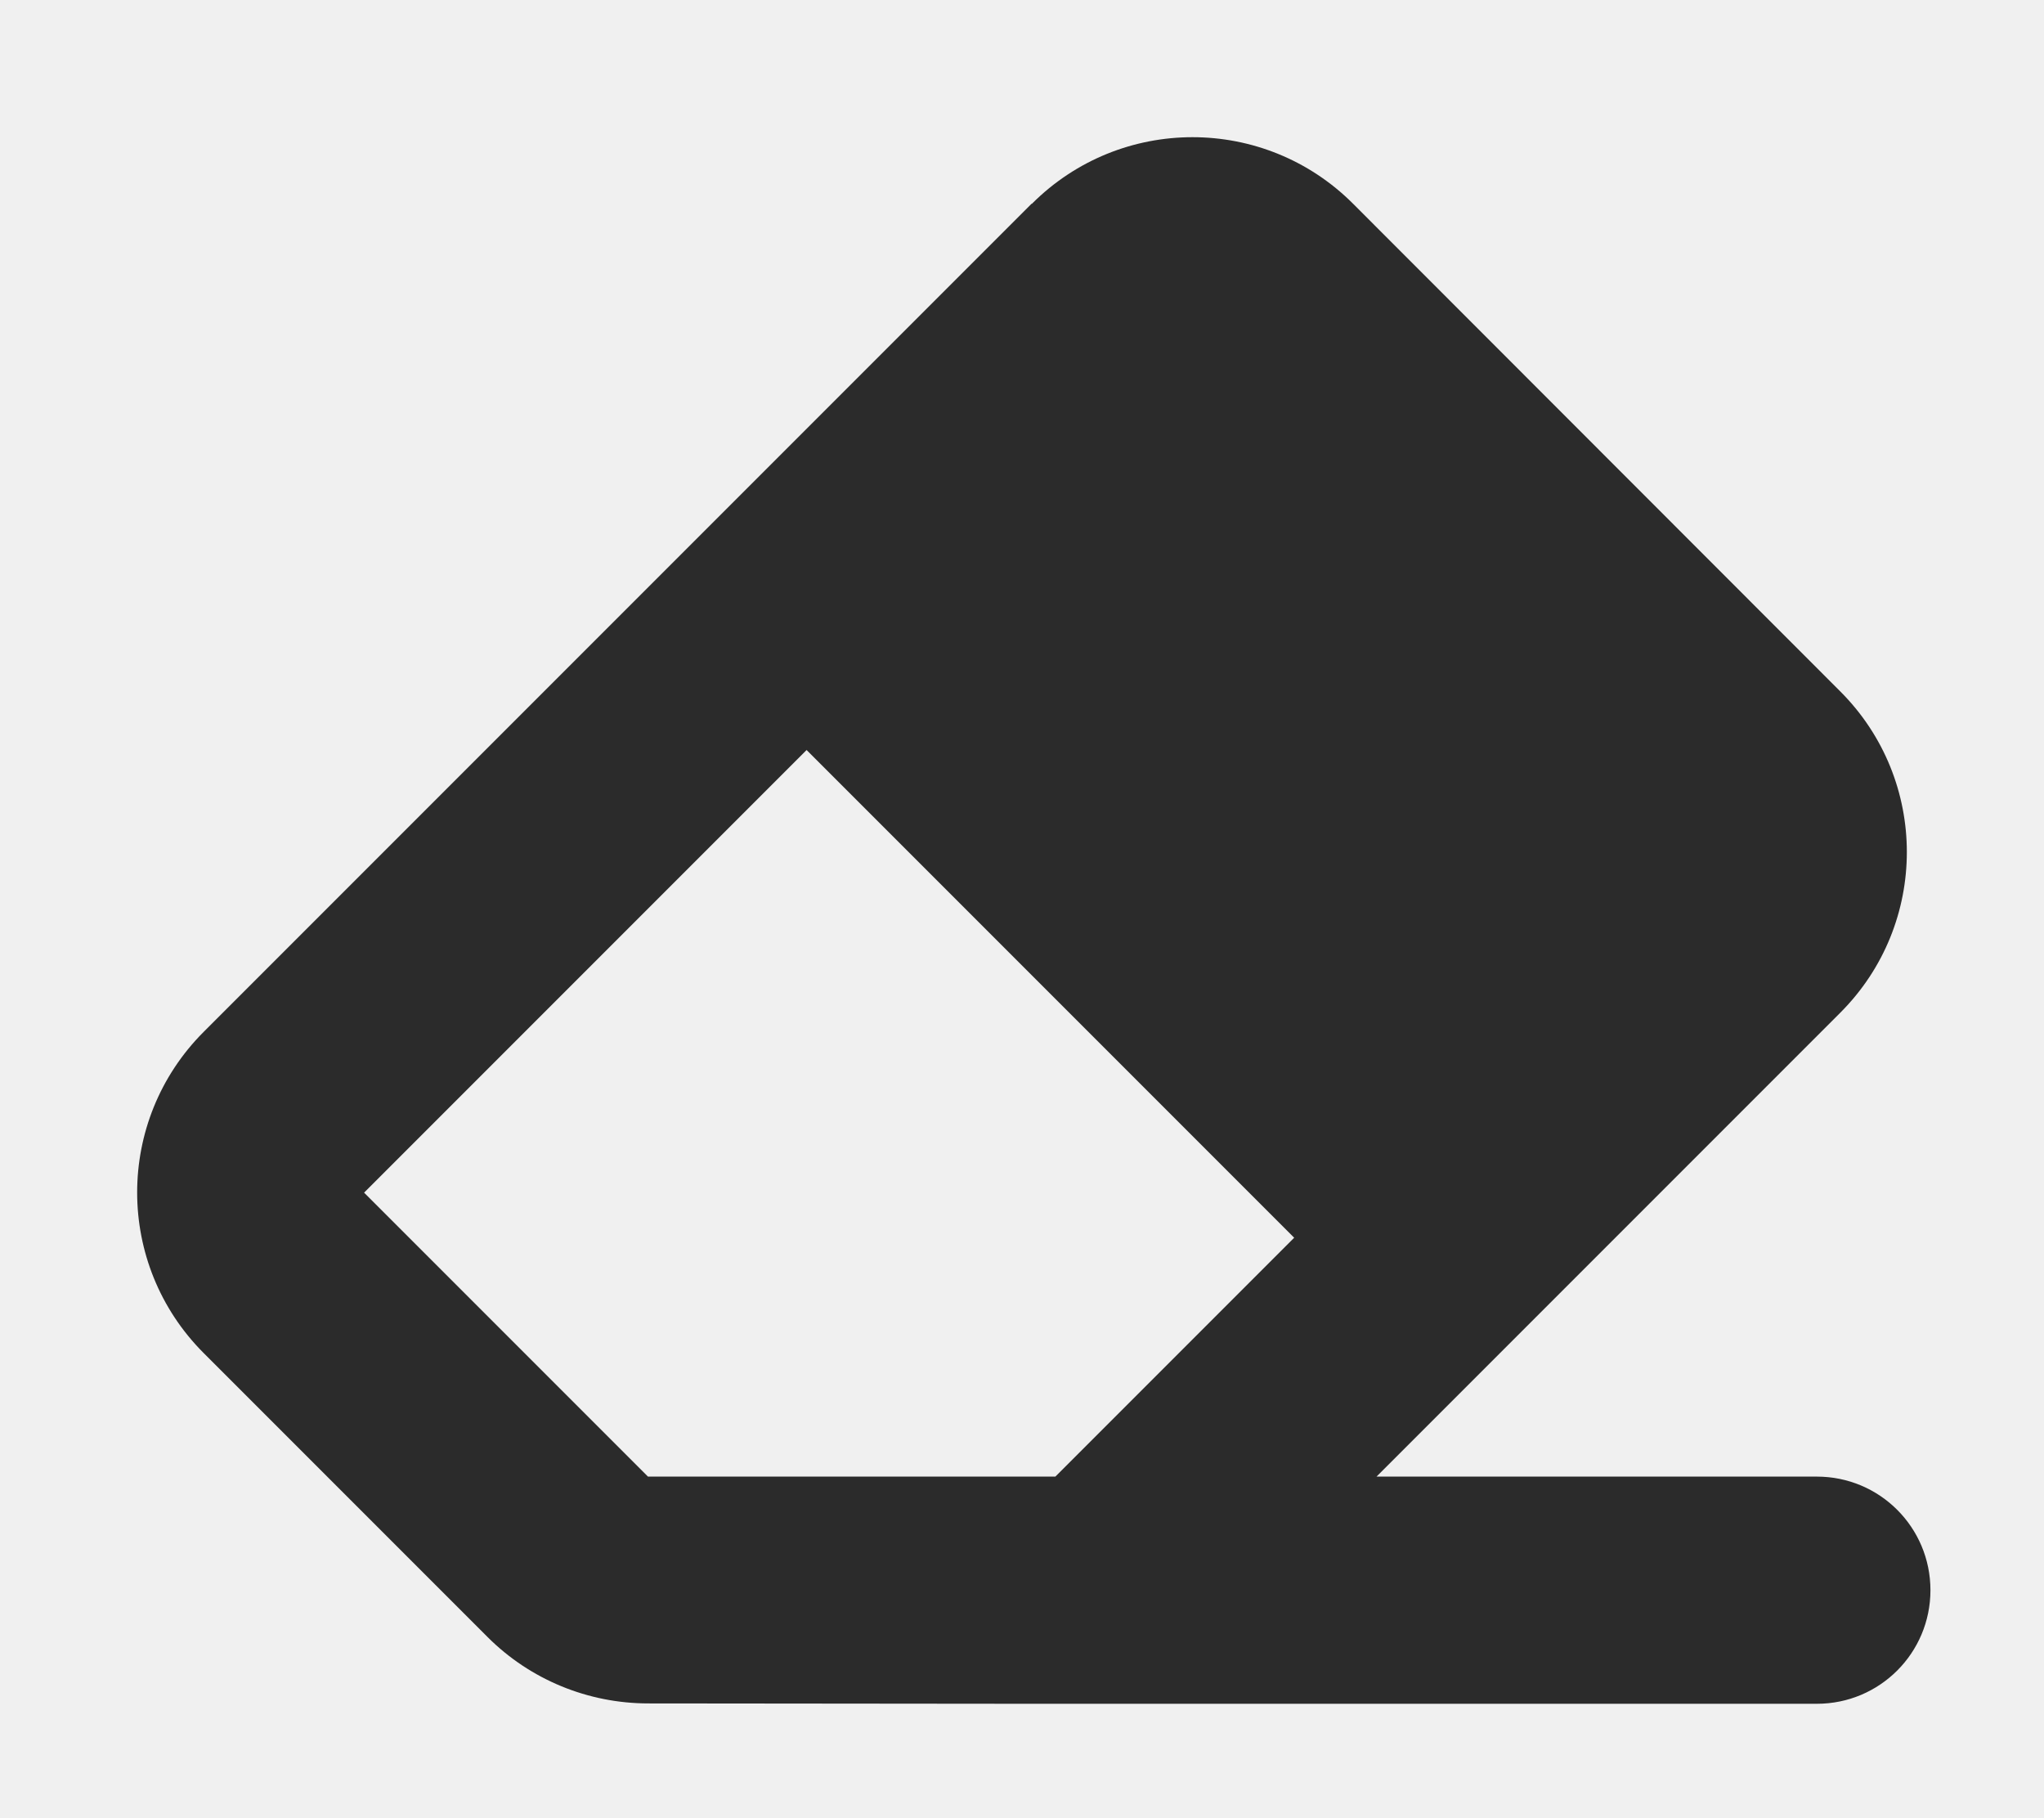
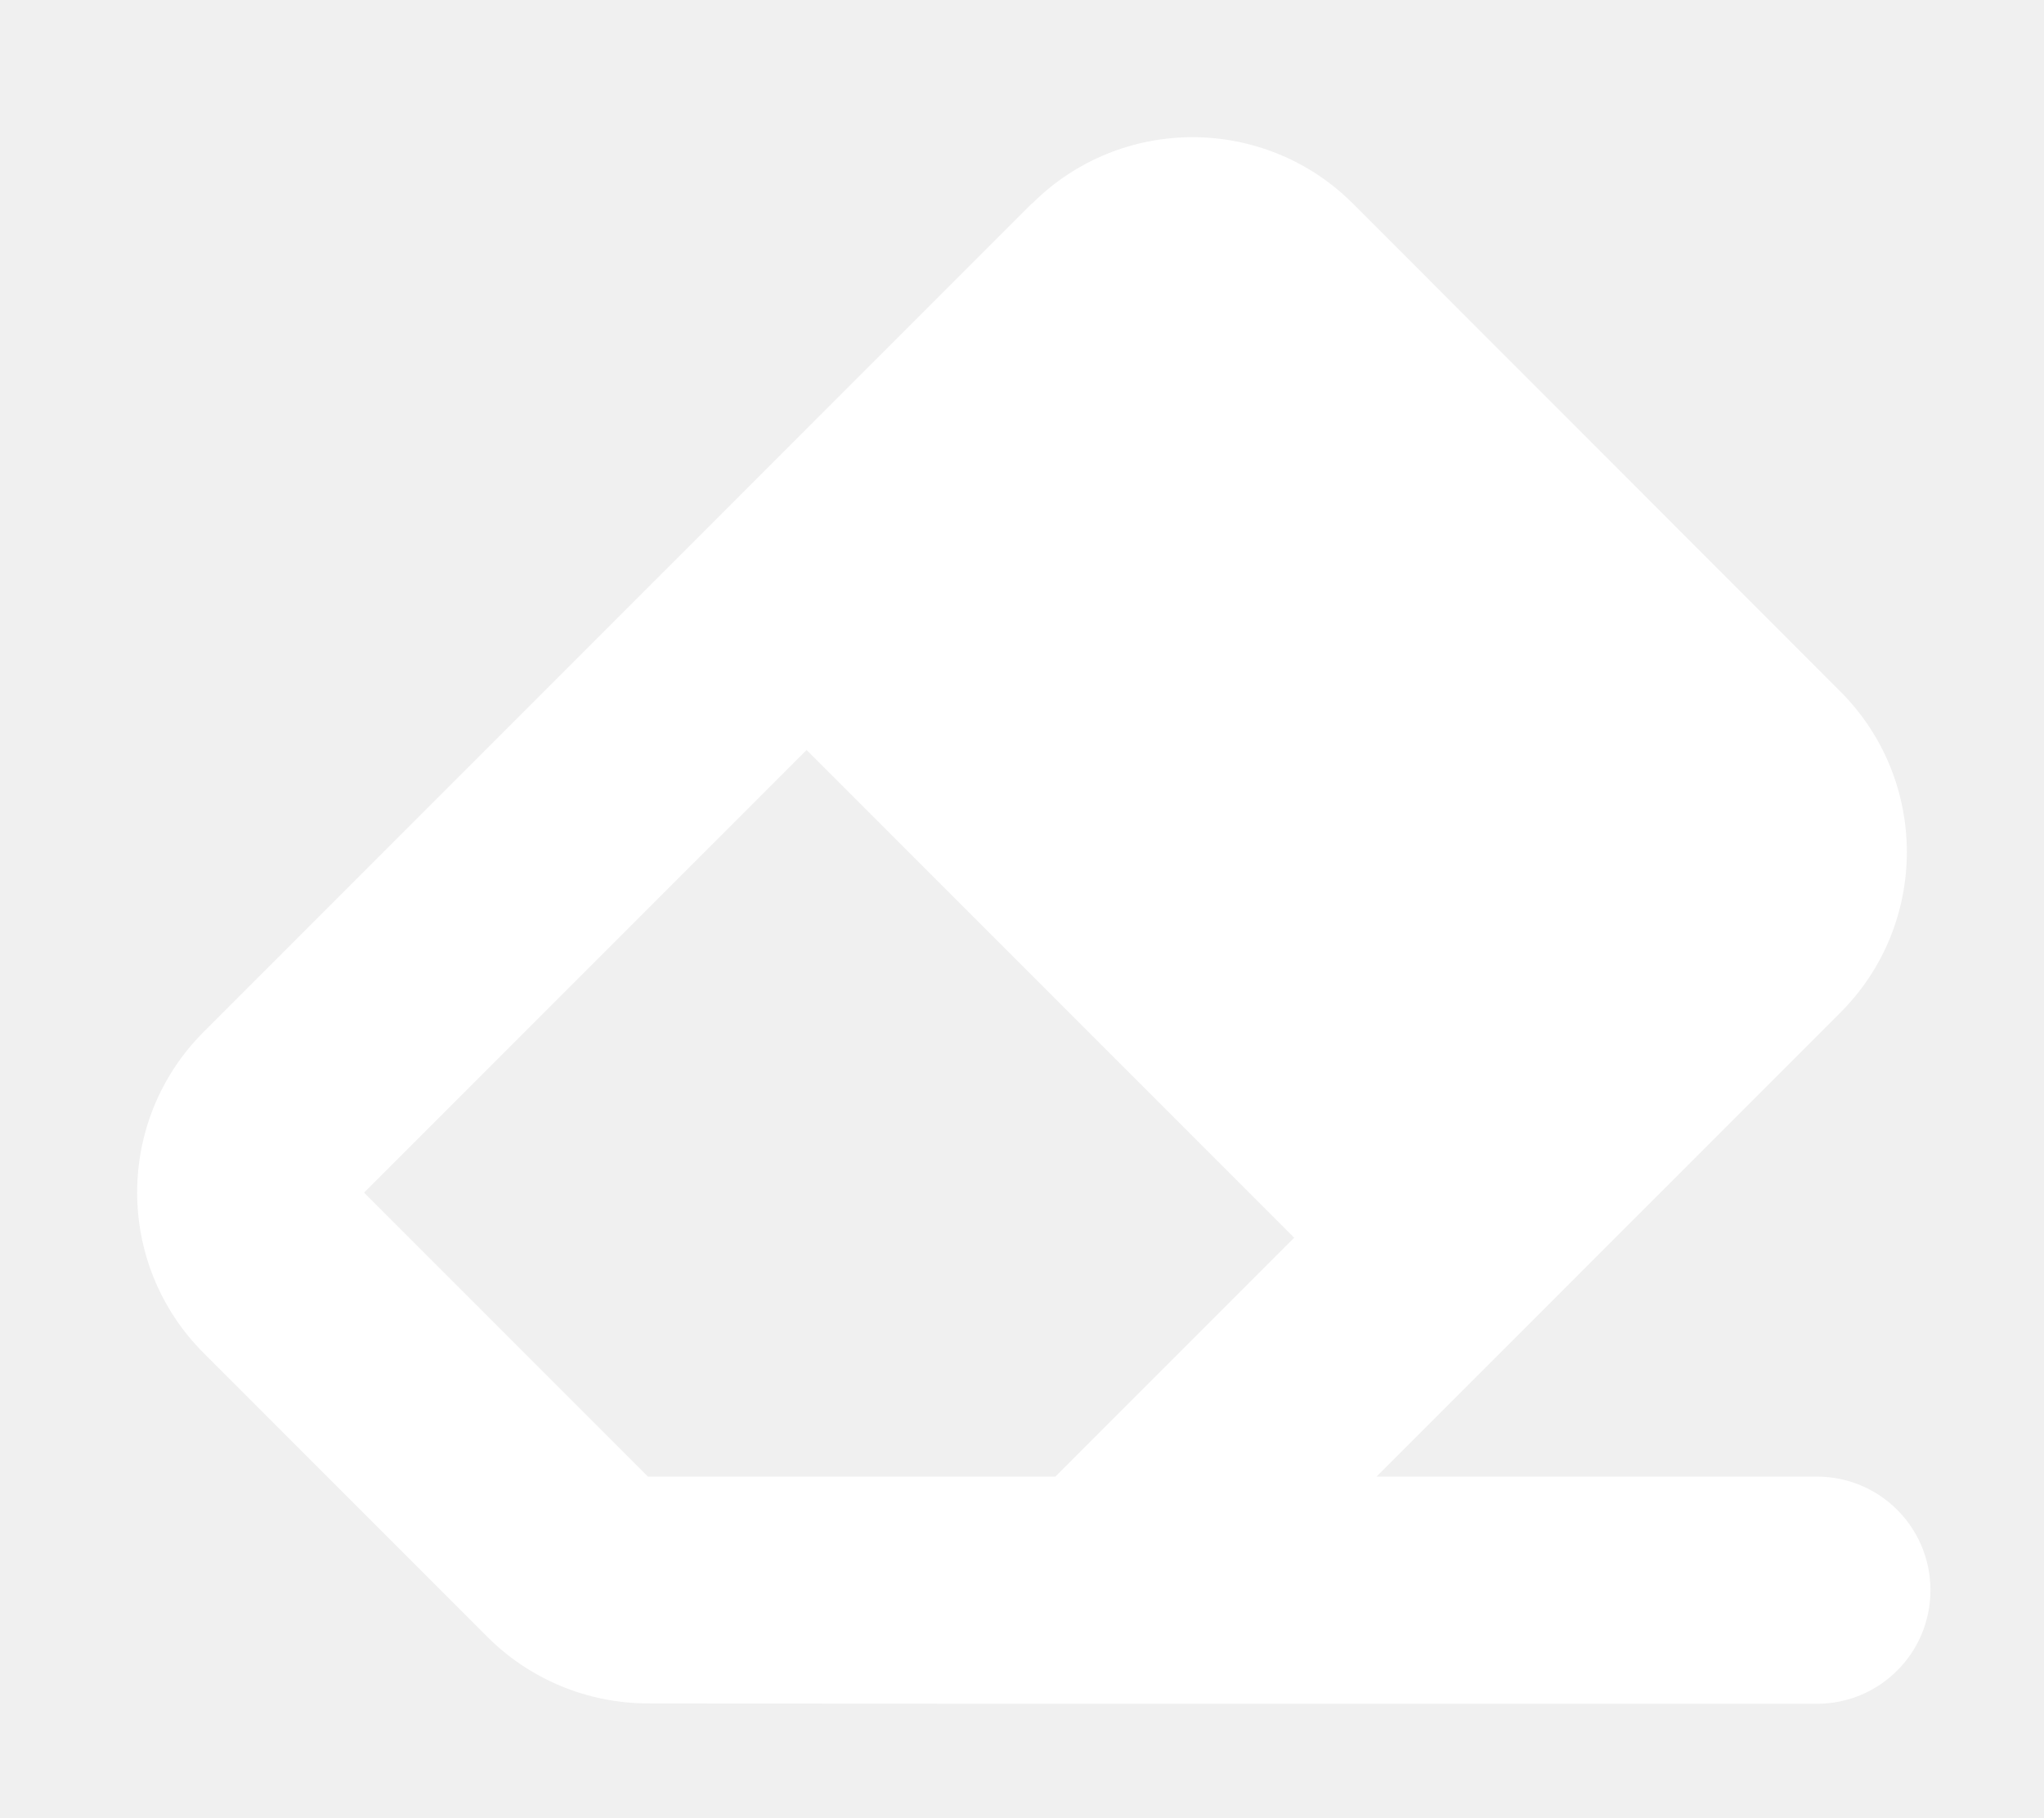
<svg xmlns="http://www.w3.org/2000/svg" viewBox="0 0 576 512">
-   <path fill="#2b2b2b" d="M290.7 57.4L57.4 290.7c-25 25-25 65.5 0 90.5l80 80c12 12 28.3 18.7 45.3 18.7L288 480l9.4 0L512 480c17.7 0 32-14.3 32-32s-14.3-32-32-32l-124.1 0L518.6 285.3c25-25 25-65.5 0-90.5L381.3 57.4c-25-25-65.5-25-90.5 0zM297.4 416l-9.4 0-105.4 0-80-80L227.3 211.3 364.7 348.7 297.4 416z" />
+   <path fill="#ffffff" d="M290.7 57.4L57.4 290.7c-25 25-25 65.5 0 90.5l80 80c12 12 28.3 18.7 45.3 18.7L288 480l9.4 0L512 480c17.7 0 32-14.3 32-32s-14.3-32-32-32l-124.1 0L518.6 285.3c25-25 25-65.5 0-90.5L381.3 57.4c-25-25-65.5-25-90.5 0zM297.4 416l-9.4 0-105.4 0-80-80L227.3 211.3 364.7 348.7 297.4 416z" />
</svg>
